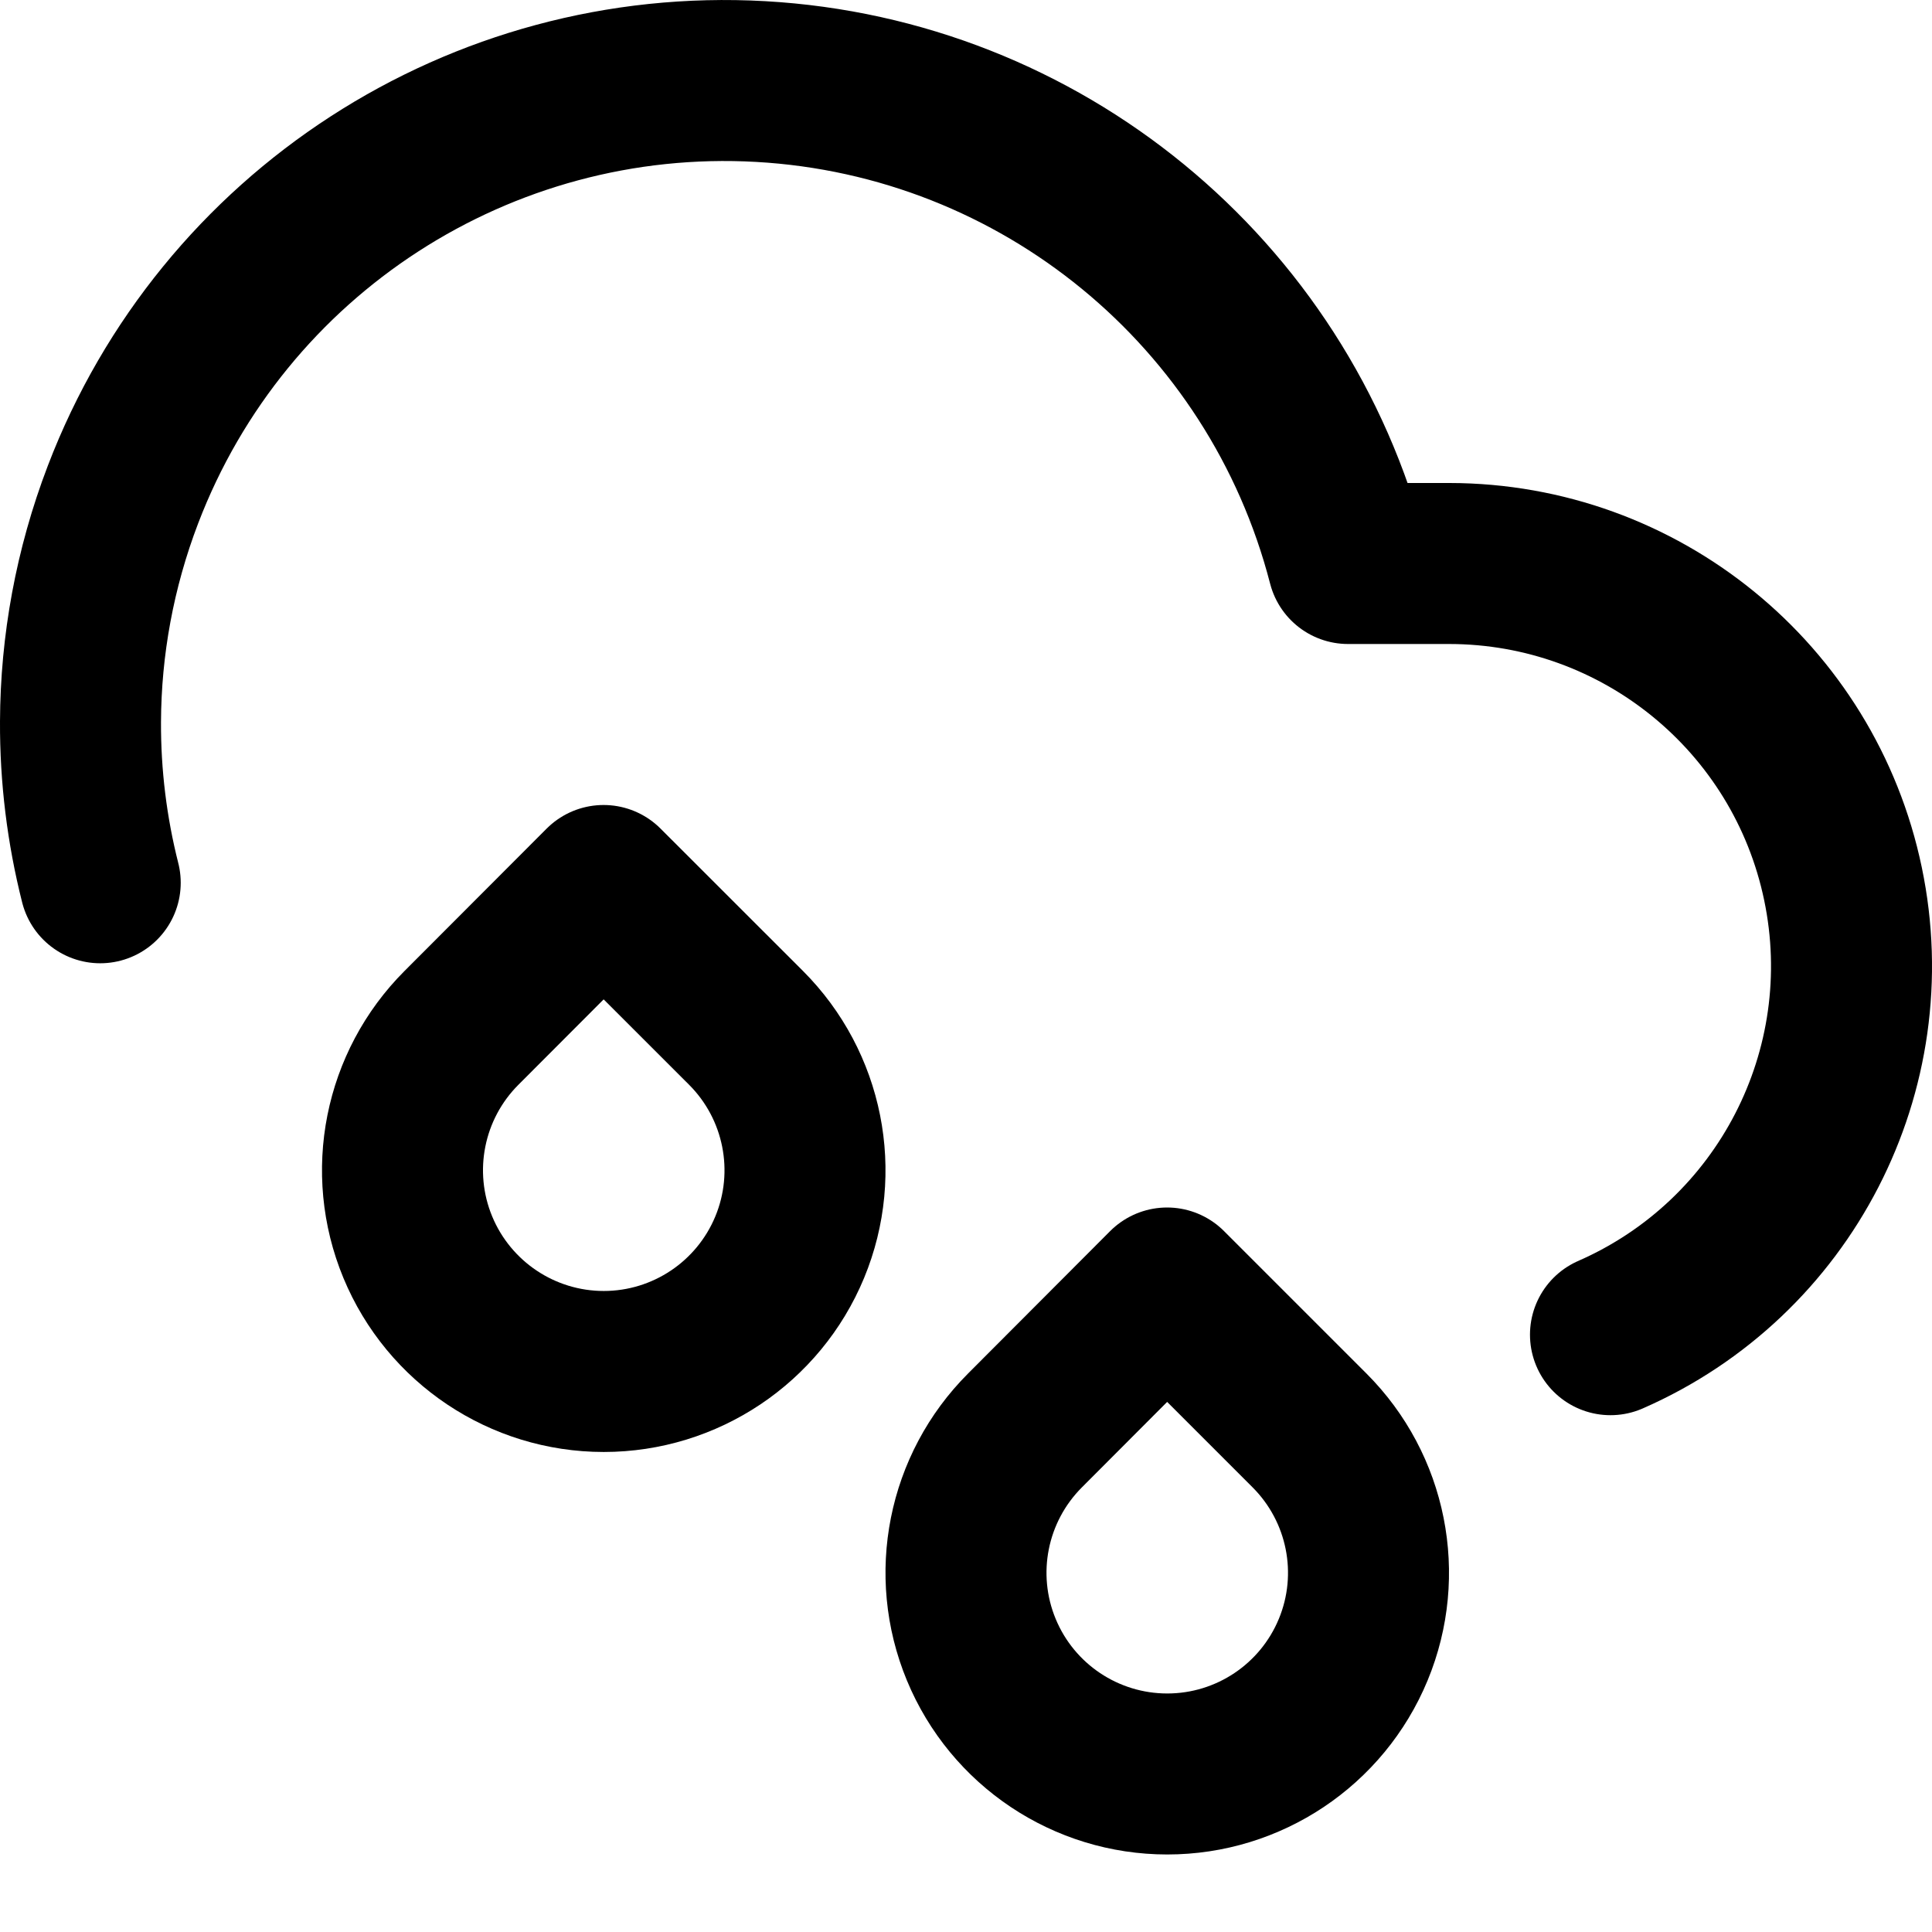
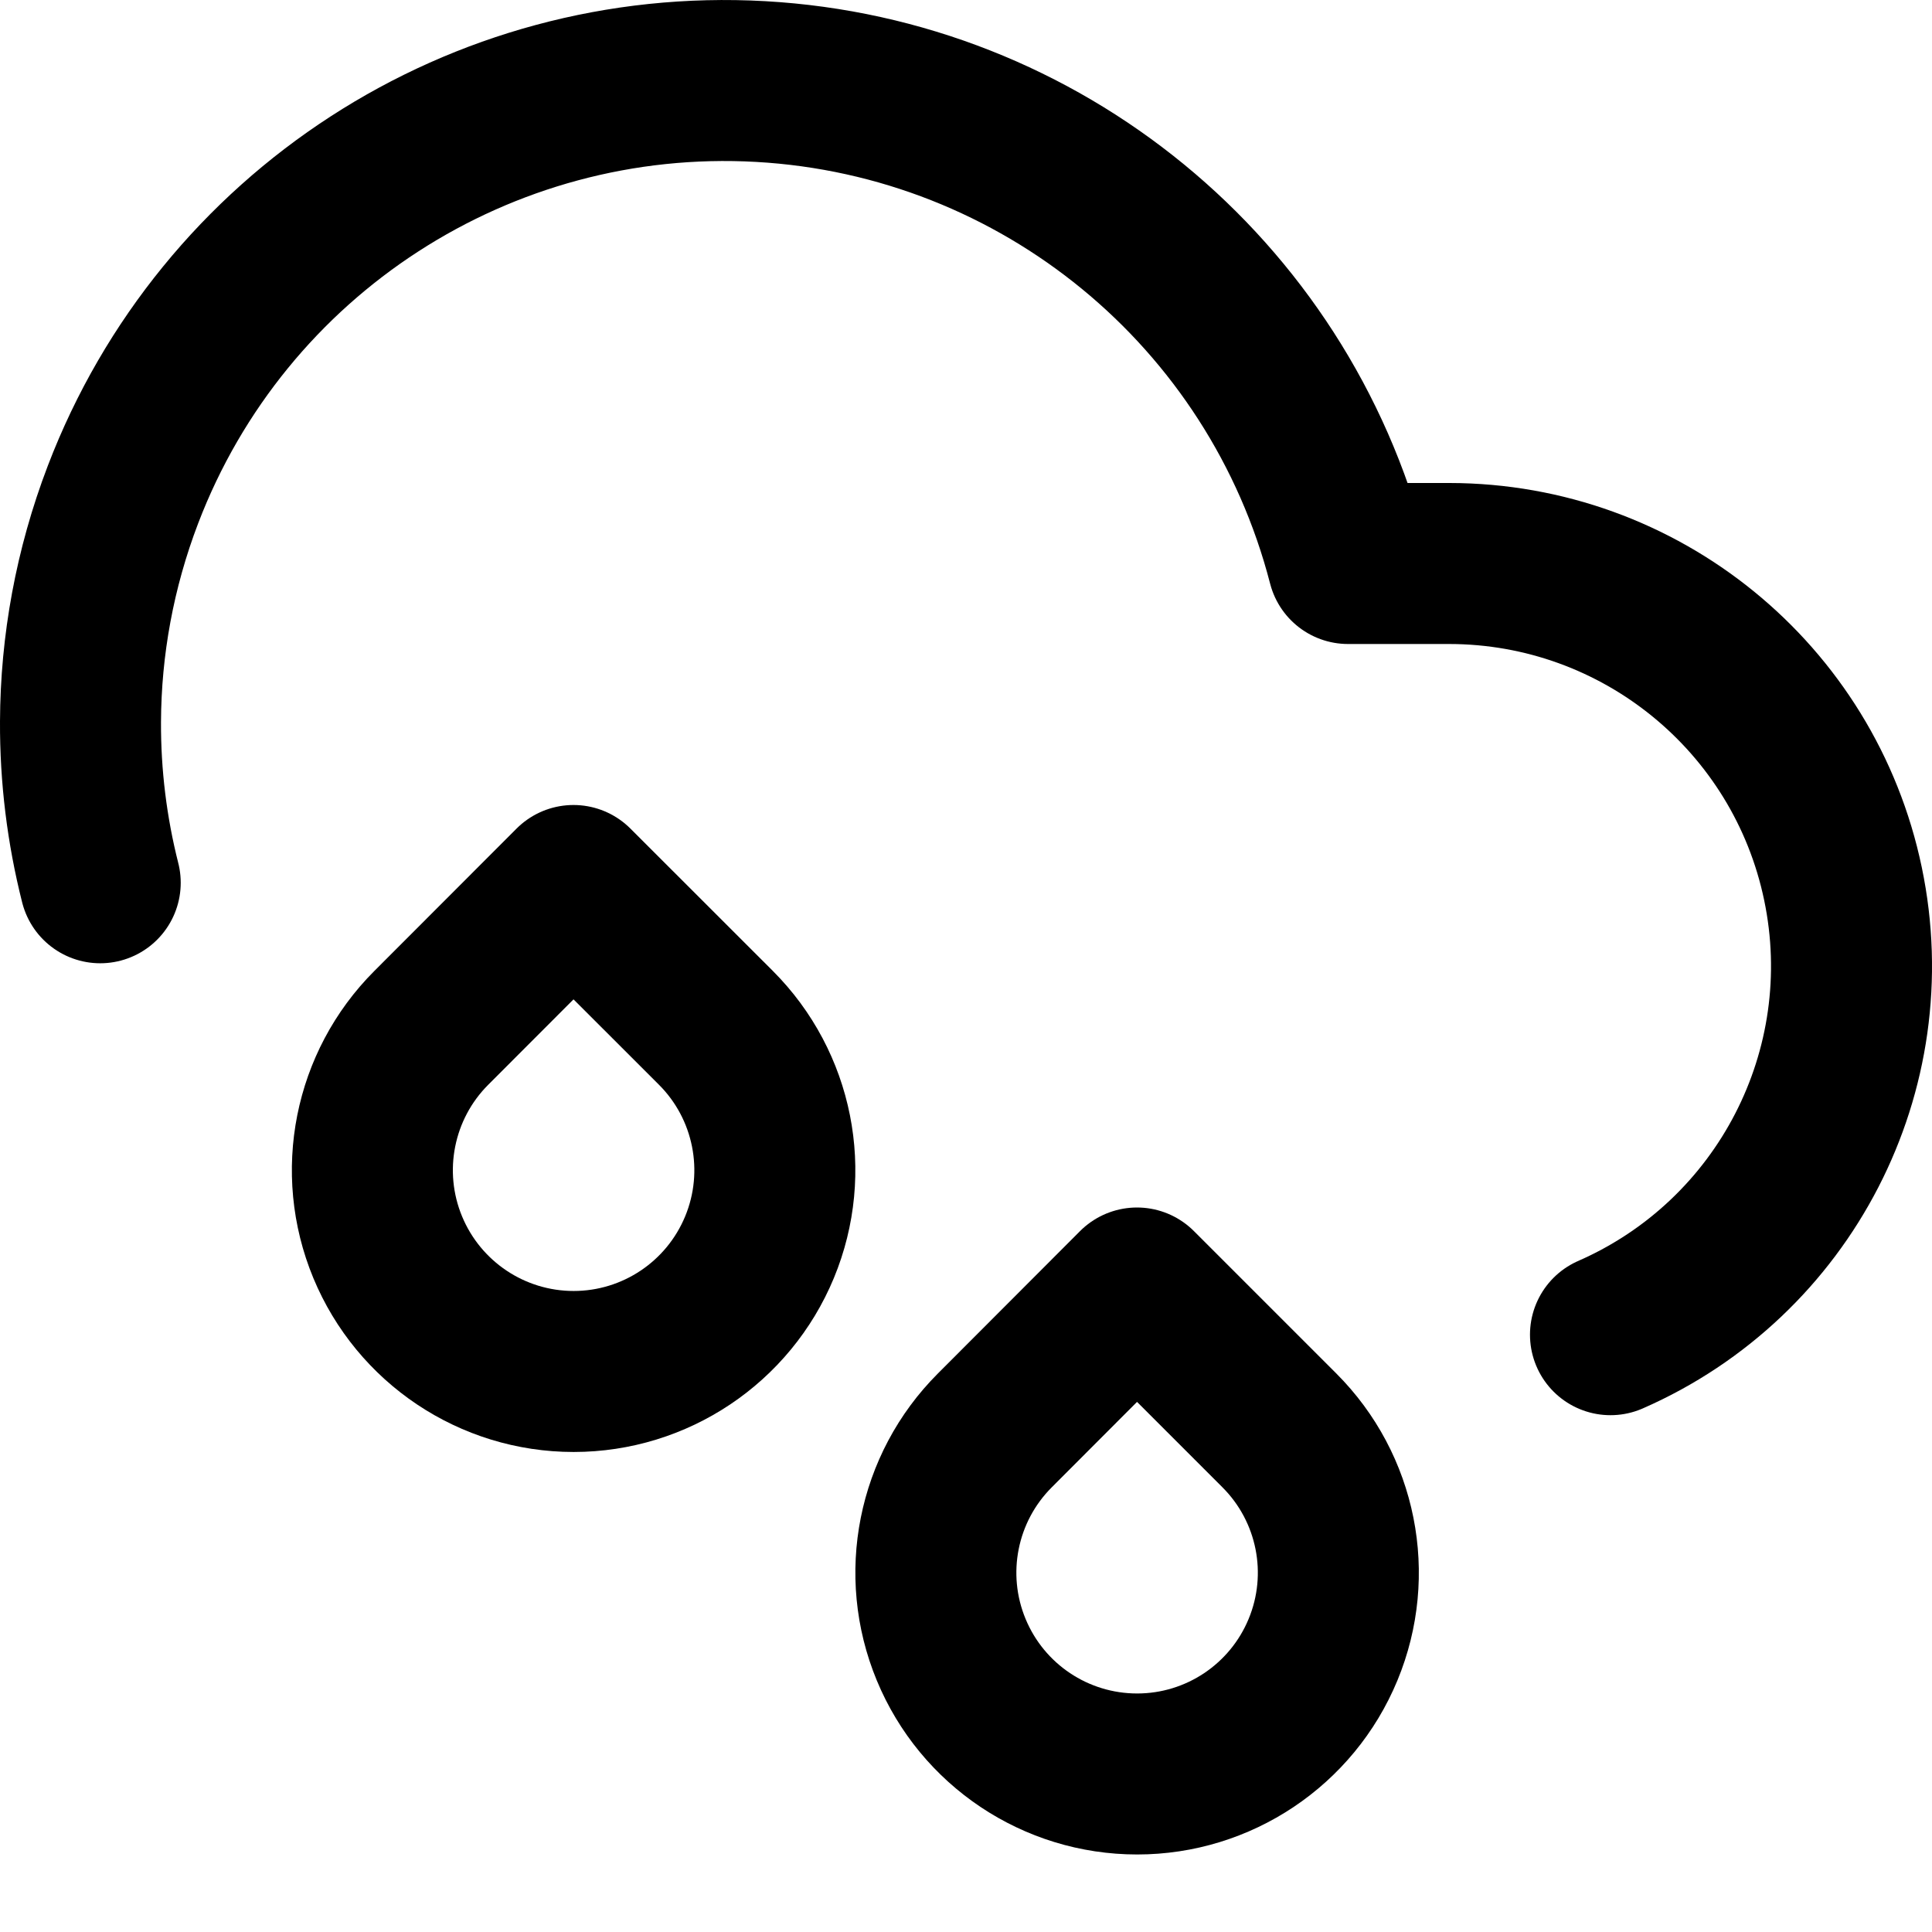
<svg xmlns="http://www.w3.org/2000/svg" style="isolation:isolate" viewBox="0 0 24 24" width="24" height="24">
  <defs>
-     <clipPath id="_clipPath_sqRuQKQdXdZlwza1MXOa419Jj5MRvldF">
+     <clipPath id="_clipPath_DgOYVwMeJh4lTjZaEsXM43KzaoC3qJnu">
      <rect width="24" height="24" />
    </clipPath>
  </defs>
-   <g clip-path="url(#_clipPath_sqRuQKQdXdZlwza1MXOa419Jj5MRvldF)">
+   <g clip-path="url(#_clipPath_DgOYVwMeJh4lTjZaEsXM43KzaoC3qJnu)">
    <path d=" M 20.006 16.58 C 22.173 15.631 23.378 13.294 22.894 10.978 C 22.411 8.663 20.371 7.003 18.006 7 L 16.746 7 C 15.875 3.629 12.925 1.209 9.45 1.013 C 5.974 0.817 2.771 2.891 1.528 6.143 C 1.176 7.064 1.004 8.019 1 8.964 C 0.997 9.642 1.08 10.314 1.245 10.966" fill="none" vector-effect="non-scaling-stroke" stroke-width="2" stroke="rgb(0,0,0)" stroke-linejoin="round" stroke-linecap="round" stroke-miterlimit="4" />
-     <path d=" M 7.498 11 L 9.267 12.768 C 9.982 13.483 10.197 14.559 9.81 15.493 C 9.423 16.427 8.511 17.037 7.5 17.037 C 6.489 17.037 5.577 16.427 5.19 15.493 C 4.803 14.559 5.018 13.483 5.733 12.768 L 7.498 11 Z " fill="none" vector-effect="non-scaling-stroke" stroke-width="2" stroke="rgb(0,0,0)" stroke-linejoin="round" stroke-linecap="round" stroke-miterlimit="4" />
-     <path d=" M 14.498 16 L 16.267 17.769 C 16.982 18.484 17.197 19.559 16.81 20.493 C 16.423 21.428 15.511 22.037 14.5 22.037 C 13.489 22.037 12.577 21.428 12.19 20.493 C 11.803 19.559 12.018 18.484 12.733 17.769 L 14.498 16 Z " fill="none" vector-effect="non-scaling-stroke" stroke-width="2" stroke="rgb(0,0,0)" stroke-linejoin="round" stroke-linecap="round" stroke-miterlimit="4" />
+     <path d=" M 7.124 11 L 8.893 12.768 C 9.608 13.483 9.822 14.559 9.435 15.493 C 9.048 16.427 8.137 17.037 7.126 17.037 C 6.114 17.037 5.203 16.427 4.816 15.493 C 4.429 14.559 4.643 13.483 5.358 12.768 L 7.124 11 Z " fill="none" vector-effect="non-scaling-stroke" stroke-width="2" stroke="rgb(0,0,0)" stroke-linejoin="round" stroke-linecap="round" stroke-miterlimit="4" />
+     <path d=" M 14.124 16 L 15.893 17.769 C 16.608 18.484 16.822 19.559 16.435 20.493 C 16.048 21.428 15.137 22.037 14.126 22.037 C 13.114 22.037 12.203 21.428 11.816 20.493 C 11.429 19.559 11.643 18.484 12.358 17.769 L 14.124 16 Z " fill="none" vector-effect="non-scaling-stroke" stroke-width="2" stroke="rgb(0,0,0)" stroke-linejoin="round" stroke-linecap="round" stroke-miterlimit="4" />
  </g>
</svg>
